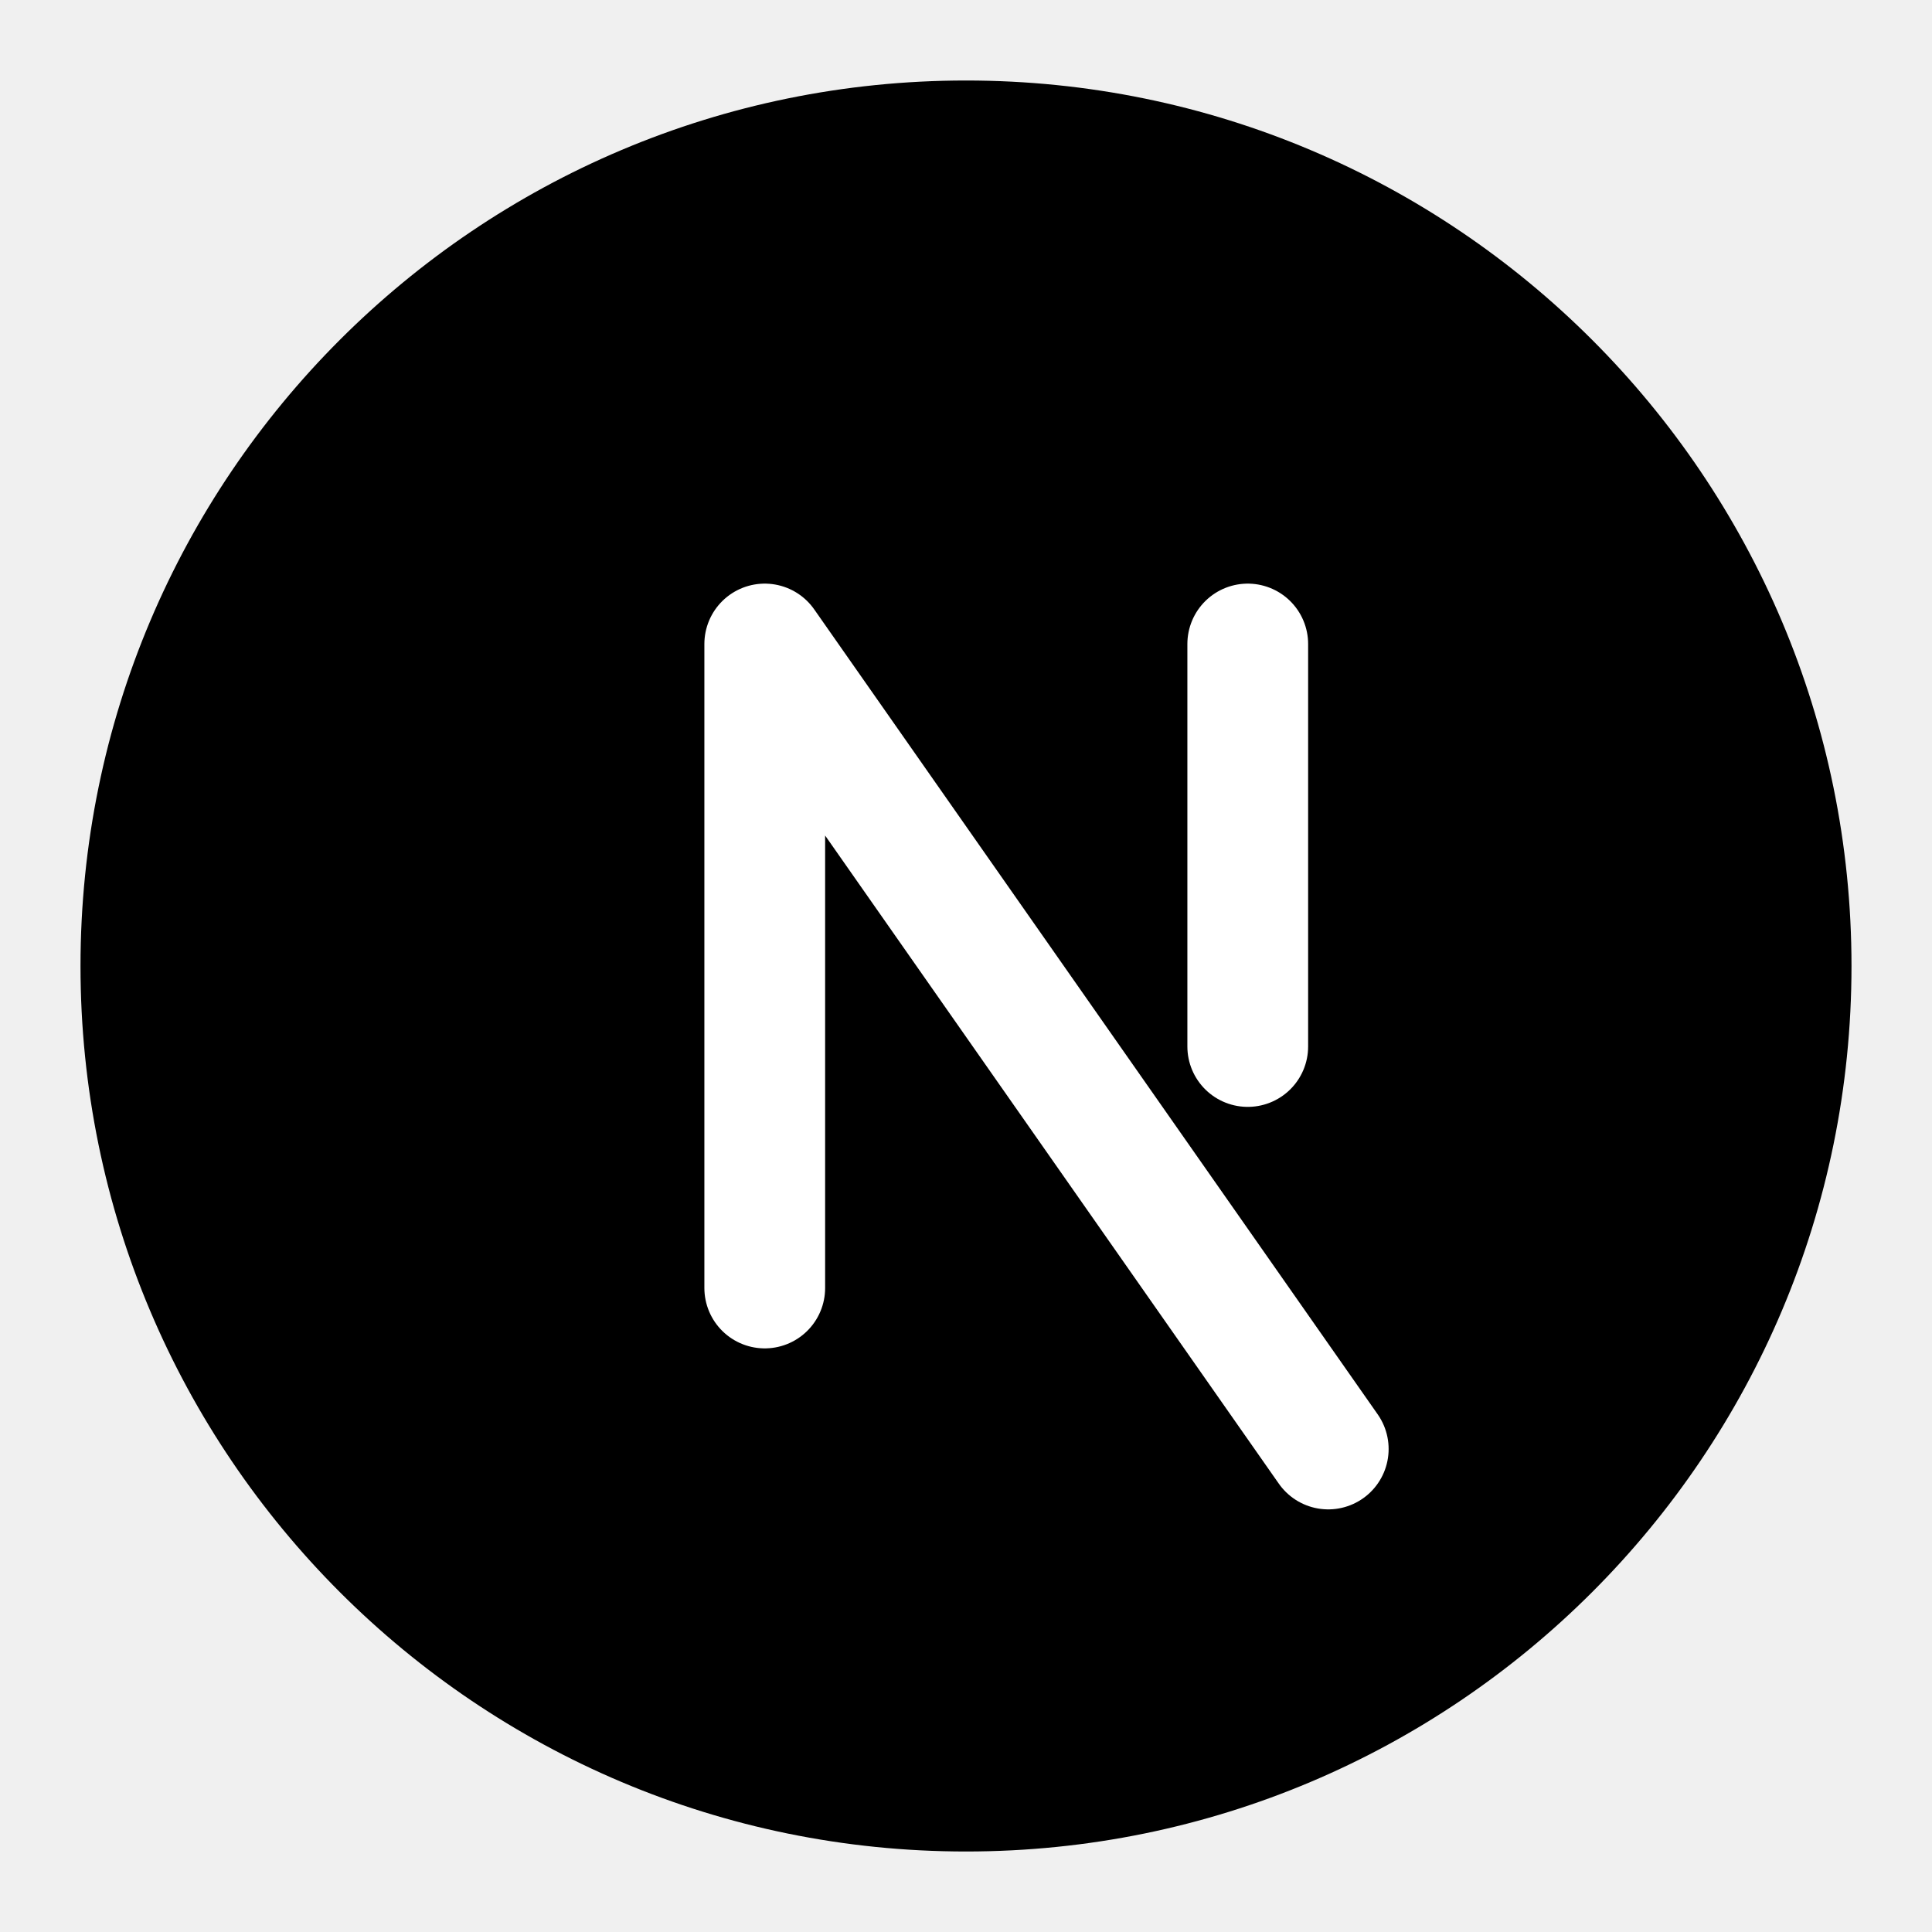
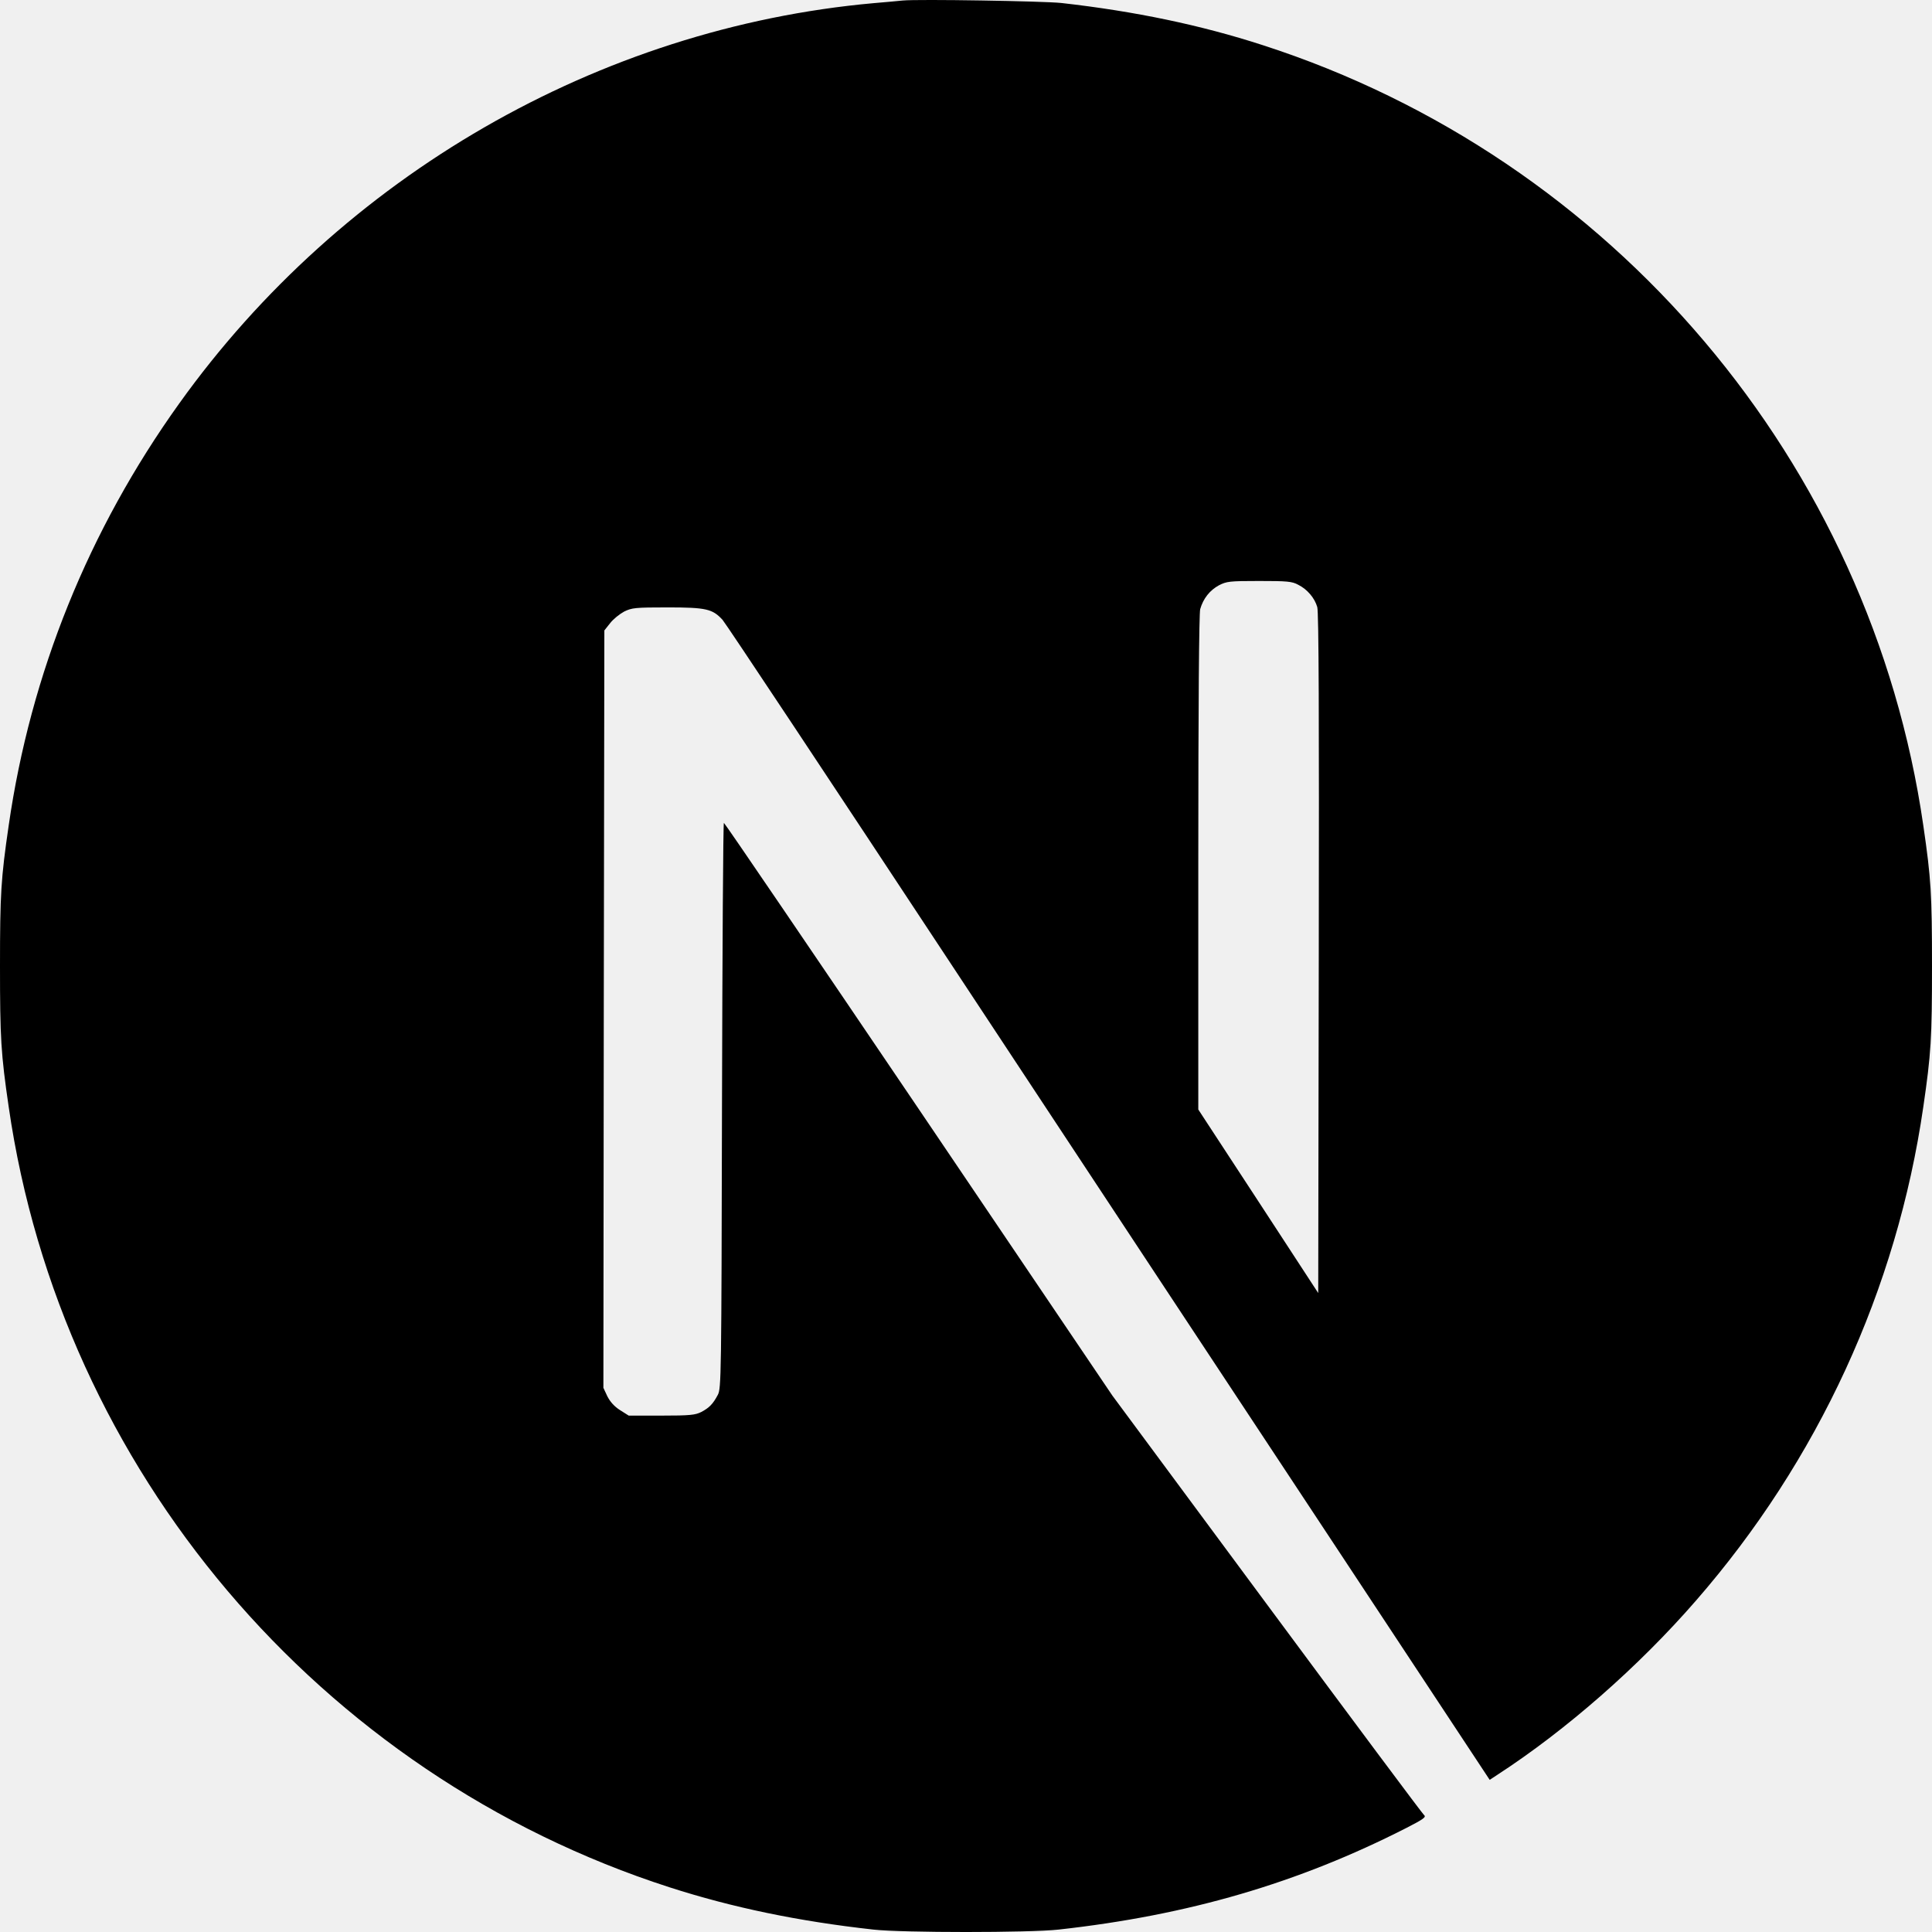
- <svg xmlns="http://www.w3.org/2000/svg" viewBox="0 0 24 24" width="24" height="24">
-   <circle cx="12" cy="12" r="11" fill="#000" />
-   <path d="M9.5 8v8m0-8l7 10M15.5 8v5" stroke="#fff" stroke-width="1.5" stroke-linecap="round" />
+ <svg xmlns="http://www.w3.org/2000/svg" width="64" height="64" viewBox="0 0 64 64" fill="none">
+   <path d="M29.904 0.017C29.767 0.03 29.329 0.074 28.934 0.105C19.844 0.924 11.33 5.828 5.937 13.366C2.934 17.557 1.013 22.311 0.288 27.346C0.031 29.104 0 29.623 0 32.006C0 34.389 0.031 34.909 0.288 36.666C2.027 48.683 10.579 58.779 22.178 62.519C24.255 63.188 26.445 63.645 28.934 63.92C29.904 64.027 34.096 64.027 35.066 63.92C39.363 63.445 43.005 62.382 46.596 60.549C47.146 60.267 47.252 60.192 47.177 60.13C47.127 60.092 44.781 56.946 41.966 53.143L36.849 46.231L30.436 36.741C26.907 31.525 24.005 27.259 23.98 27.259C23.955 27.252 23.93 31.468 23.917 36.616C23.898 45.63 23.892 45.993 23.779 46.206C23.617 46.512 23.492 46.637 23.229 46.775C23.029 46.875 22.854 46.894 21.909 46.894H20.827L20.539 46.712C20.351 46.593 20.213 46.437 20.12 46.256L19.988 45.974L20.001 33.432L20.02 20.884L20.213 20.641C20.314 20.509 20.526 20.34 20.676 20.259C20.933 20.134 21.033 20.121 22.115 20.121C23.392 20.121 23.604 20.171 23.936 20.534C24.03 20.634 27.502 25.864 31.656 32.163C35.81 38.462 41.49 47.062 44.281 51.285L49.348 58.96L49.605 58.791C51.876 57.315 54.278 55.213 56.18 53.024C60.228 48.376 62.836 42.709 63.712 36.666C63.969 34.909 64 34.389 64 32.006C64 29.623 63.969 29.104 63.712 27.346C61.973 15.33 53.421 5.234 41.822 1.493C39.776 0.83 37.599 0.374 35.159 0.099C34.559 0.036 30.424 -0.033 29.904 0.017ZM43.005 19.371C43.305 19.521 43.549 19.809 43.636 20.109C43.686 20.271 43.699 23.749 43.686 31.587L43.668 42.834L41.684 39.794L39.695 36.754V28.578C39.695 23.293 39.72 20.322 39.758 20.178C39.858 19.827 40.077 19.552 40.377 19.39C40.633 19.258 40.727 19.246 41.709 19.246C42.635 19.246 42.798 19.258 43.005 19.371Z" fill="black" />
</svg>
